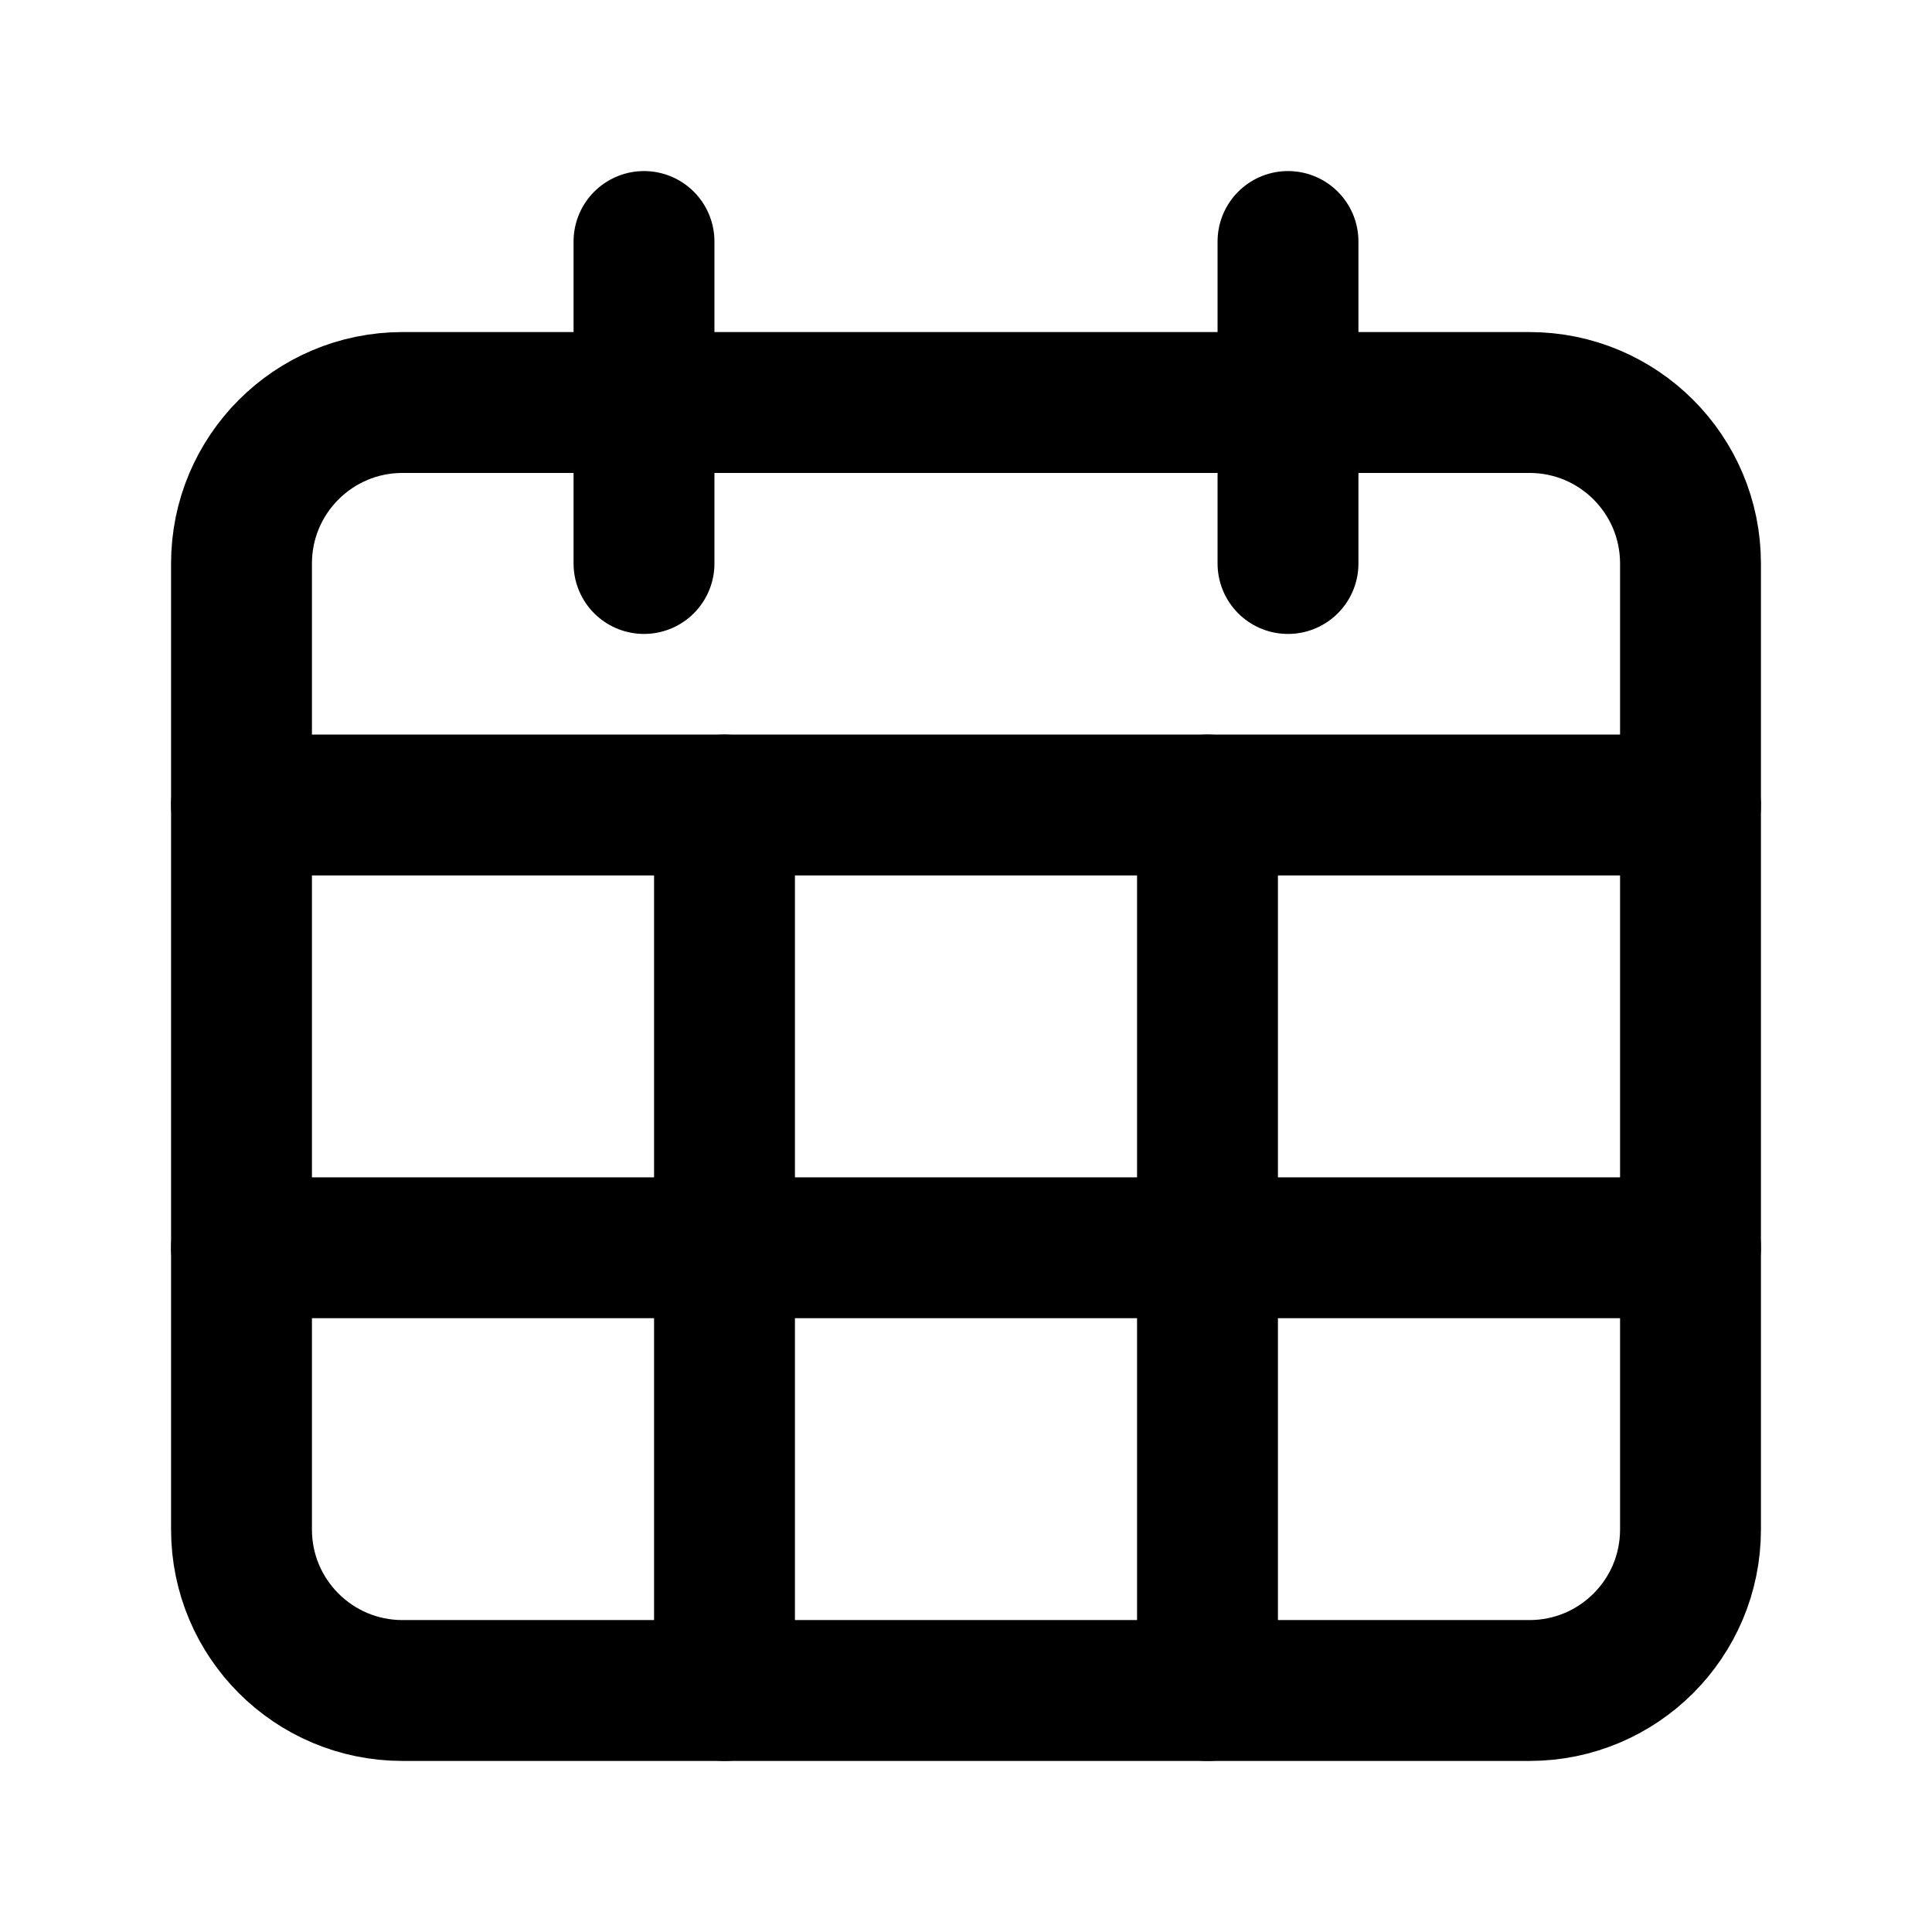
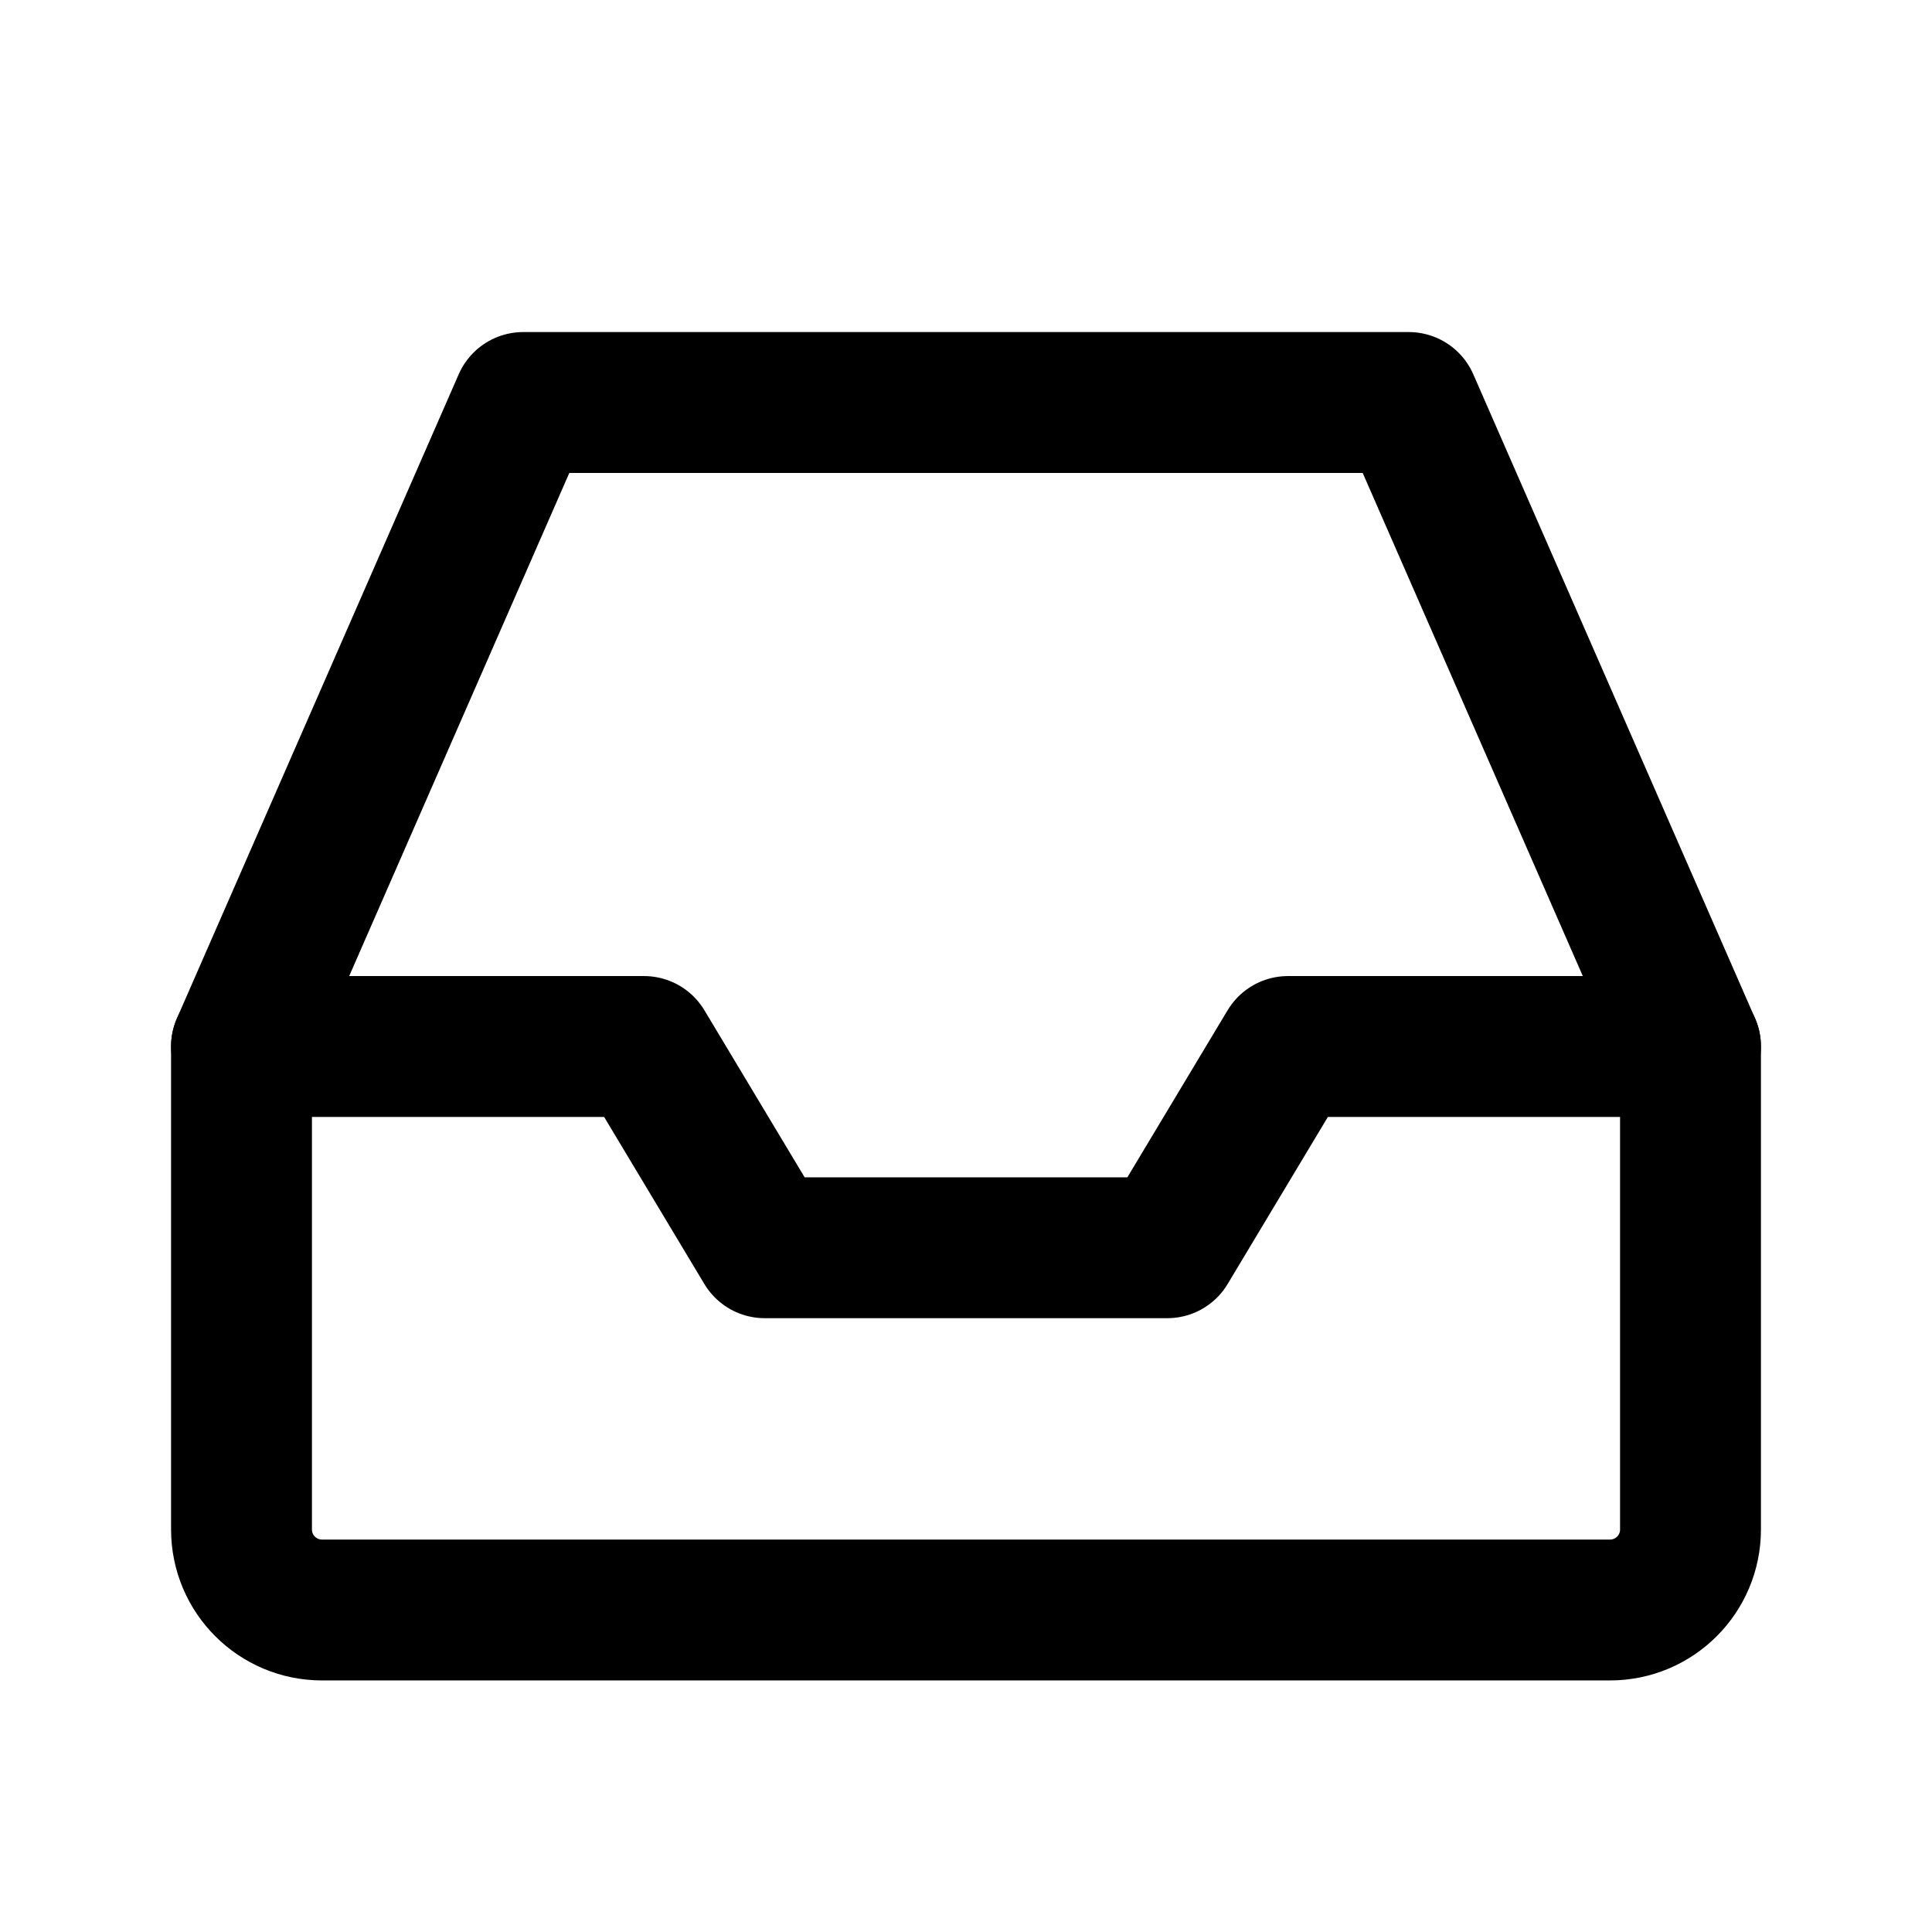
<svg xmlns="http://www.w3.org/2000/svg" viewBox="0 0 24 24" fill="none" stroke="currentColor" stroke-width="1.75" stroke-linecap="round" stroke-linejoin="round">
-   <rect x="3" y="5" width="18" height="16" rx="2" />
-   <path d="M3 10h18" />
-   <path d="M8 3v4M16 3v4" />
-   <path d="M9 10v11M15 10v11M3 15.5h18" />
+   <path d="M6.5 5h11l3.5 8v6a1 1 0 0 1-1 1H4a1 1 0 0 1-1-1v-6z" />
+   <path d="M3 13h5l1.5 2.5h5L16 13h5" />
</svg>
